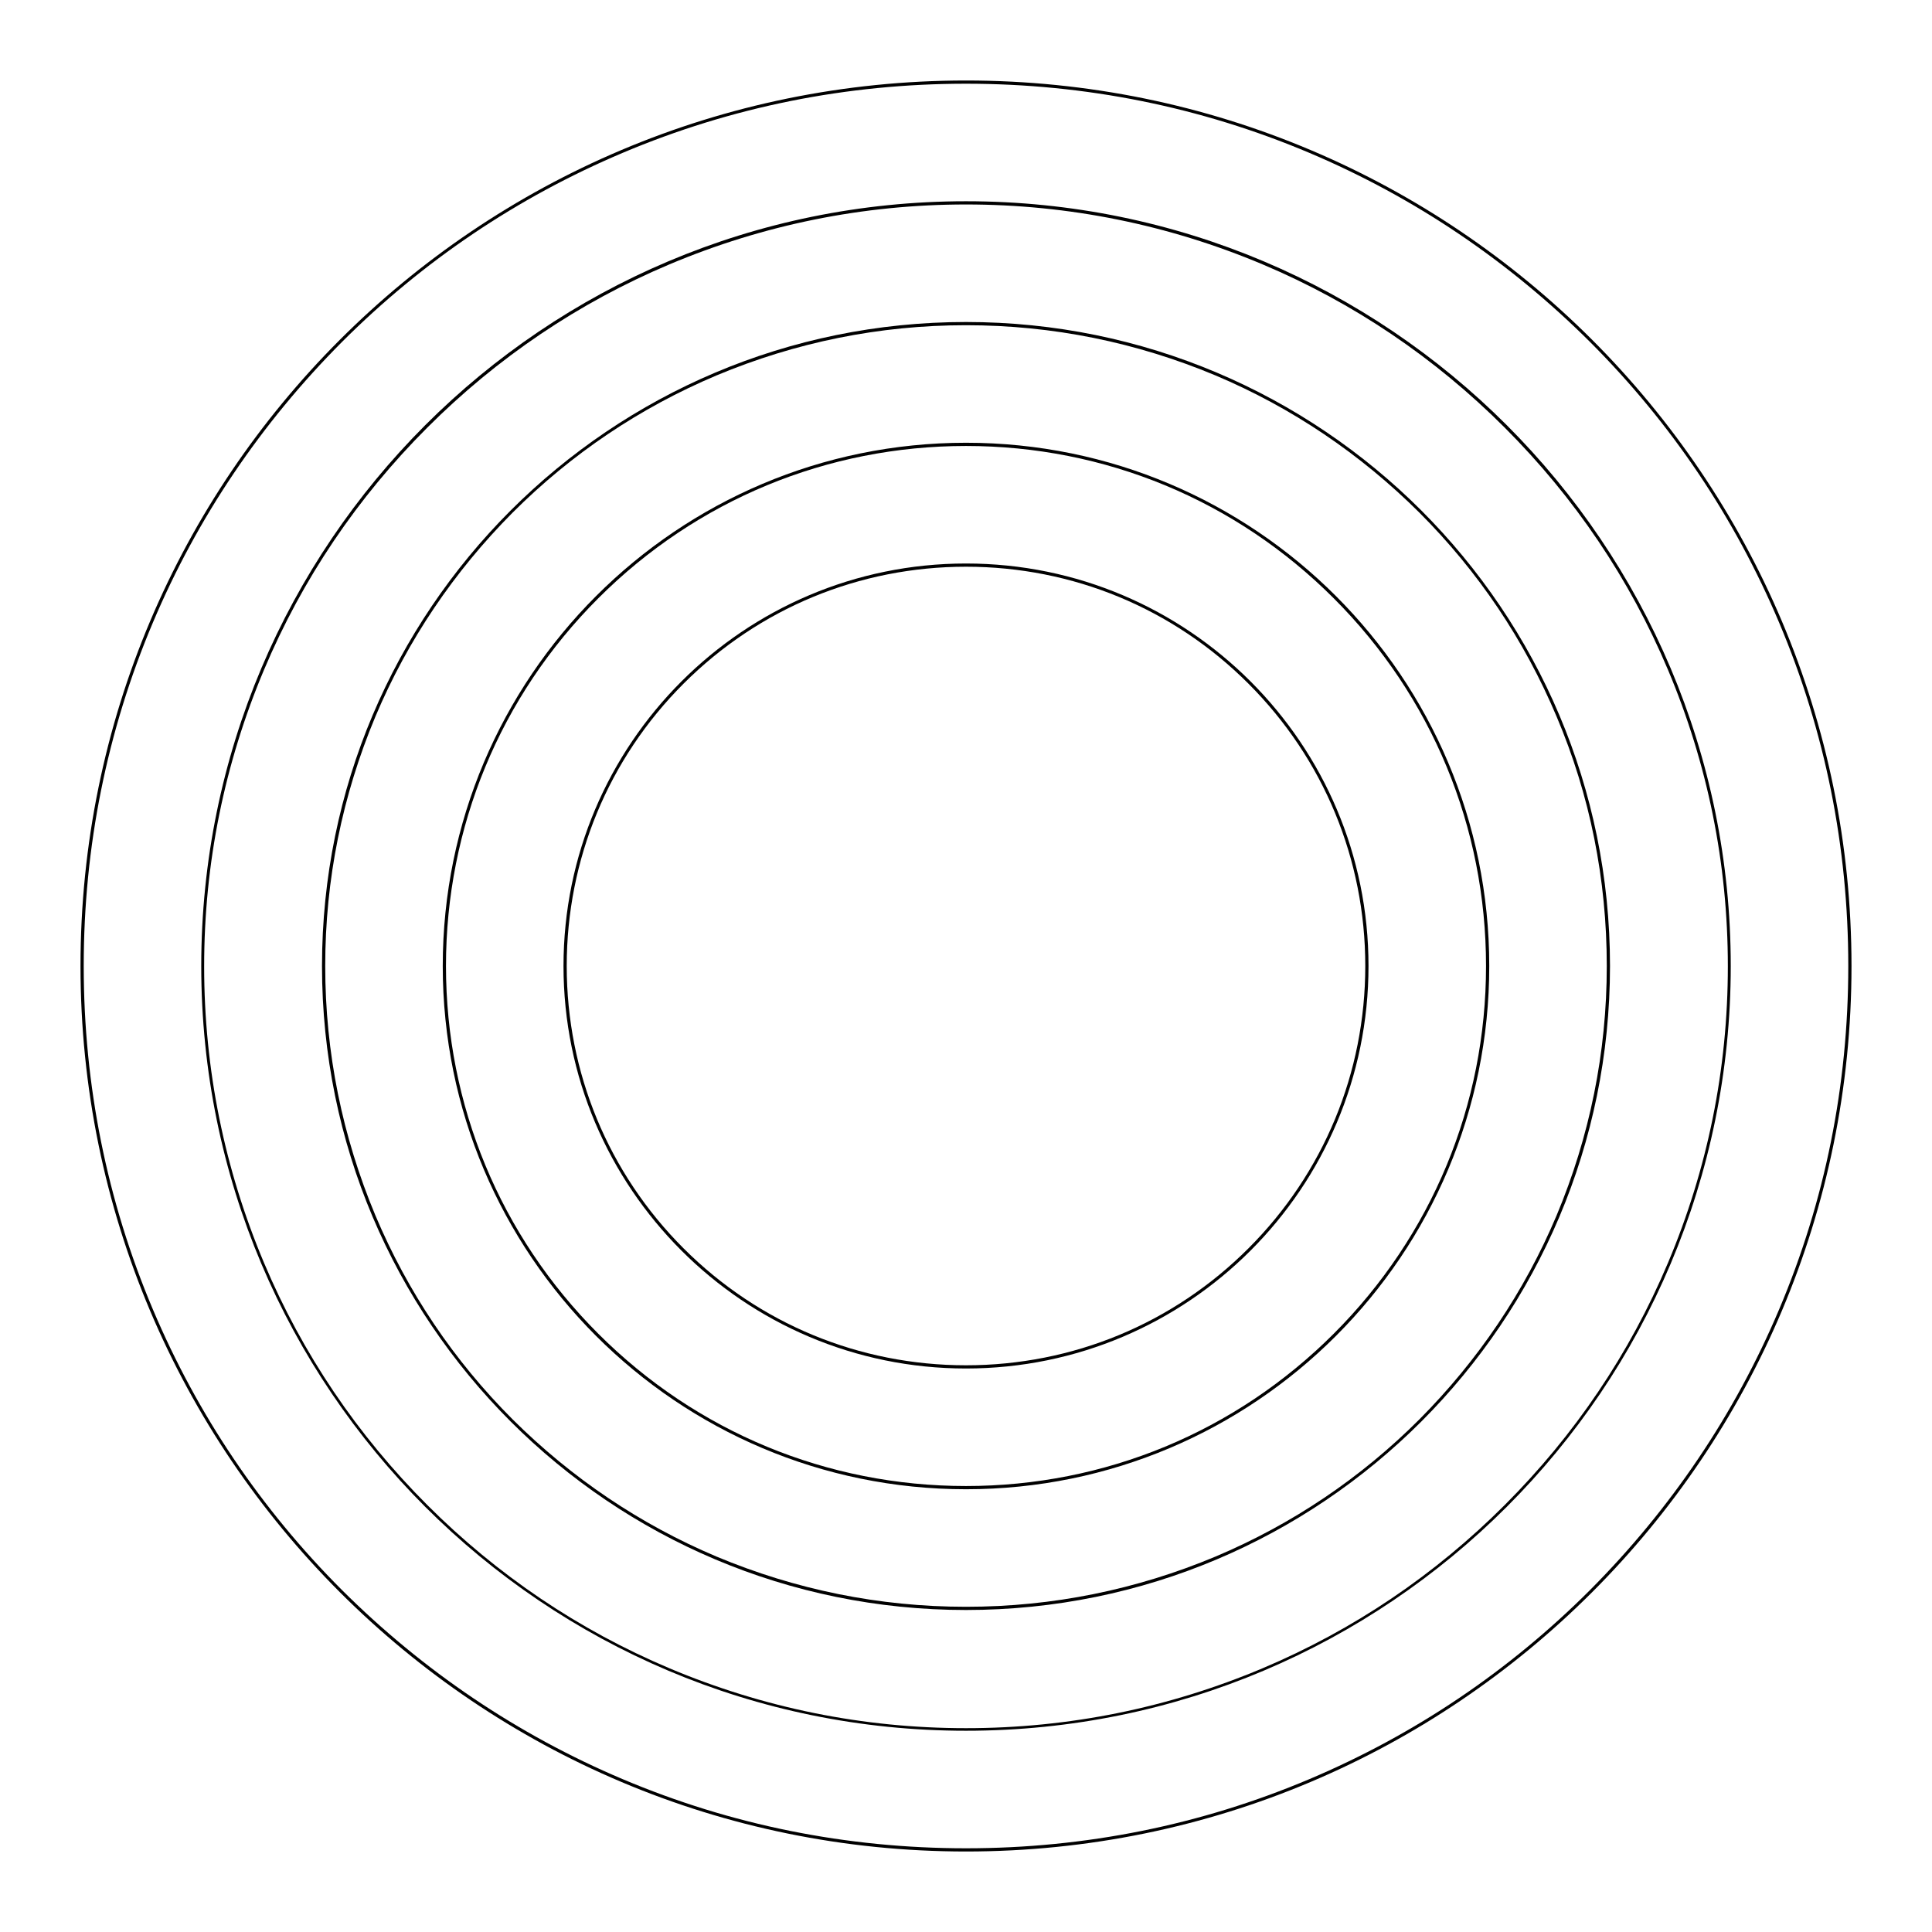
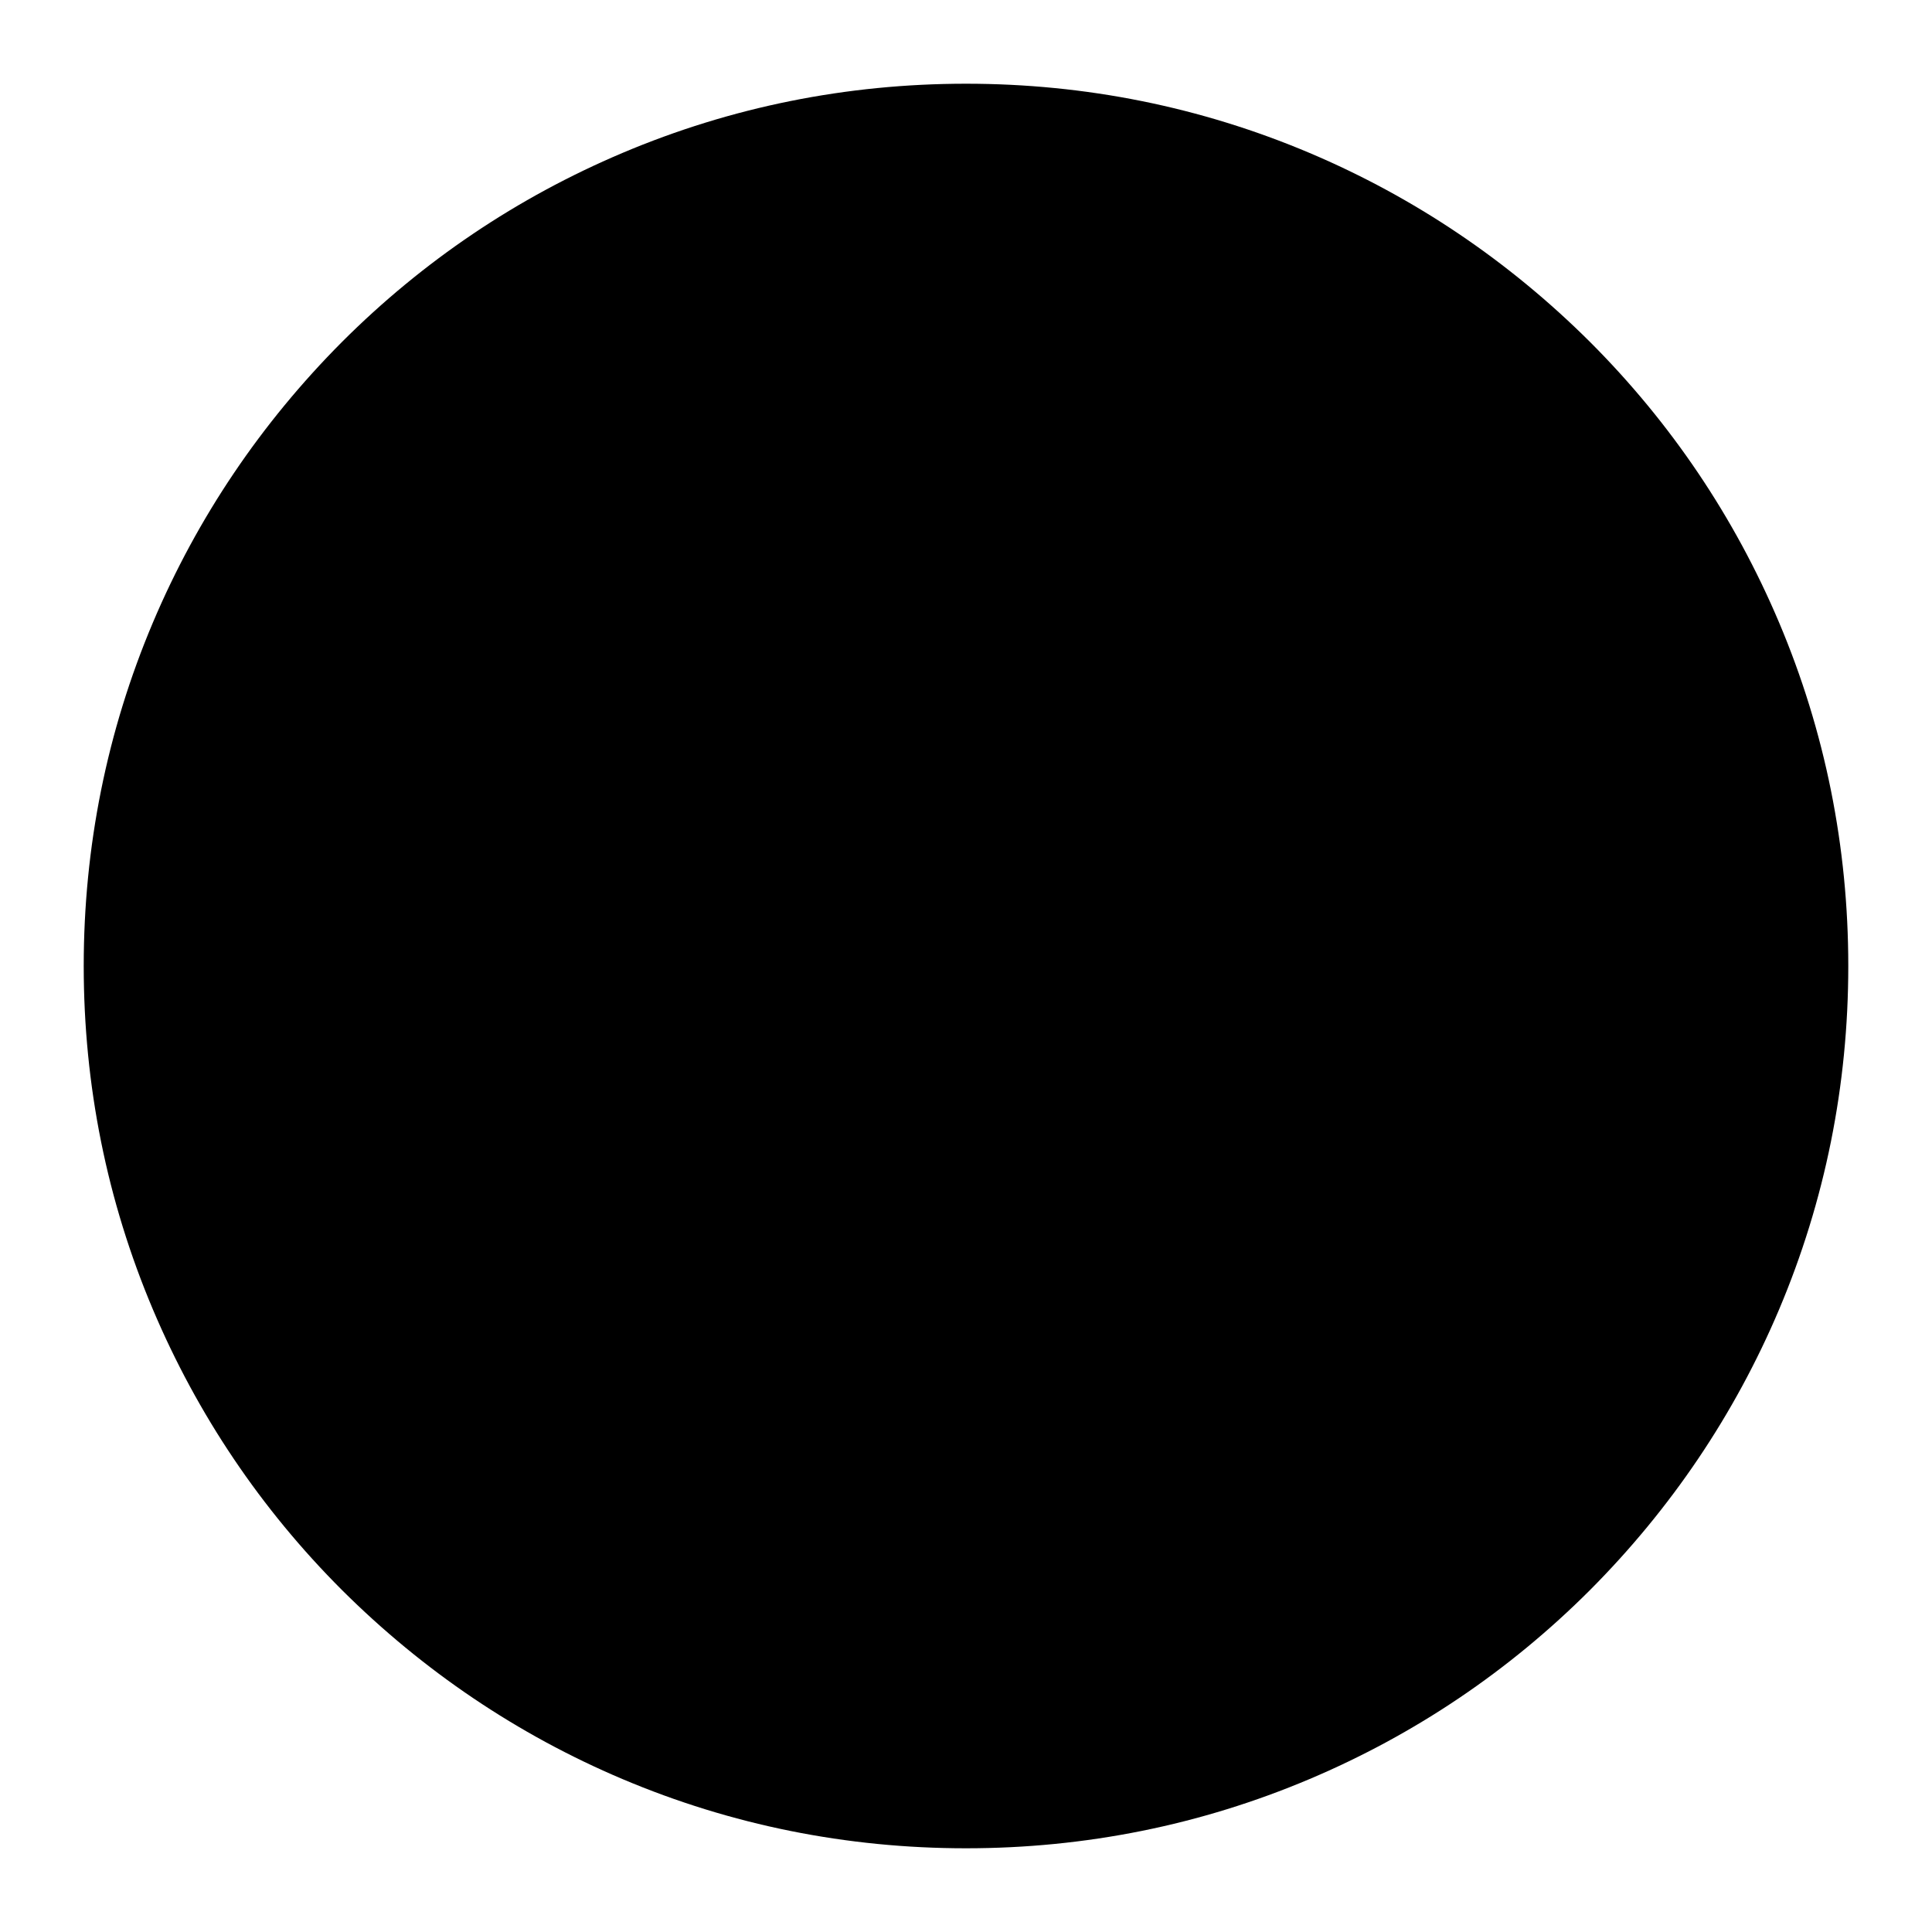
<svg xmlns="http://www.w3.org/2000/svg" version="1.1" id="Layer_1" x="0px" y="0px" viewBox="0 0 600 600" style="enable-background:new 0 0 600 600;" xml:space="preserve">
  <g>
-     <path d="M300,176c33.1,0,64.3,12.9,87.7,36.3S424,266.9,424,300s-12.9,64.3-36.3,87.7S333.1,424,300,424s-64.3-12.9-87.7-36.3   S176,333.1,176,300s12.9-64.3,36.3-87.7S266.9,176,300,176 M300,175c-69,0-125,56-125,125s56,125,125,125s125-56,125-125   S369,175,300,175L300,175z" />
+     <path d="M300,176c33.1,0,64.3,12.9,87.7,36.3S424,266.9,424,300s-12.9,64.3-36.3,87.7S333.1,424,300,424s-64.3-12.9-87.7-36.3   S176,333.1,176,300s12.9-64.3,36.3-87.7S266.9,176,300,176z" />
  </g>
  <g>
-     <path d="M300,101c26.9,0,52.9,5.3,77.5,15.6c23.7,10,45,24.4,63.3,42.6c18.3,18.3,32.6,39.6,42.6,63.3   c10.4,24.5,15.6,50.6,15.6,77.5s-5.3,52.9-15.6,77.5c-10,23.7-24.4,45-42.6,63.3c-18.3,18.3-39.6,32.6-63.3,42.6   C352.9,493.7,326.9,499,300,499s-52.9-5.3-77.5-15.6c-23.7-10-45-24.4-63.3-42.6c-18.3-18.3-32.6-39.6-42.6-63.3   C106.3,352.9,101,326.9,101,300s5.3-52.9,15.6-77.5c10-23.7,24.4-45,42.6-63.3c18.3-18.3,39.6-32.6,63.3-42.6   C247.1,106.3,273.1,101,300,101 M300,100c-110.5,0-200,89.5-200,200s89.5,200,200,200s200-89.5,200-200S410.5,100,300,100L300,100z   " />
+     <path d="M300,101c26.9,0,52.9,5.3,77.5,15.6c23.7,10,45,24.4,63.3,42.6c18.3,18.3,32.6,39.6,42.6,63.3   c10.4,24.5,15.6,50.6,15.6,77.5s-5.3,52.9-15.6,77.5c-10,23.7-24.4,45-42.6,63.3c-18.3,18.3-39.6,32.6-63.3,42.6   C352.9,493.7,326.9,499,300,499s-52.9-5.3-77.5-15.6c-23.7-10-45-24.4-63.3-42.6c-18.3-18.3-32.6-39.6-42.6-63.3   C106.3,352.9,101,326.9,101,300s5.3-52.9,15.6-77.5c10-23.7,24.4-45,42.6-63.3c18.3-18.3,39.6-32.6,63.3-42.6   C247.1,106.3,273.1,101,300,101z   " />
  </g>
  <g>
-     <path d="M300,26c37,0,72.9,7.2,106.7,21.5c32.6,13.8,61.9,33.6,87.1,58.7c25.2,25.2,44.9,54.5,58.7,87.1   C566.8,227.1,574,263,574,300s-7.2,72.9-21.5,106.7c-13.8,32.6-33.6,61.9-58.7,87.1c-25.2,25.2-54.5,44.9-87.1,58.7   C372.9,566.8,337,574,300,574s-72.9-7.2-106.7-21.5c-32.6-13.8-61.9-33.6-87.1-58.7c-25.2-25.2-44.9-54.5-58.7-87.1   C33.2,372.9,26,337,26,300s7.2-72.9,21.5-106.7c13.8-32.6,33.6-61.9,58.7-87.1c25.2-25.2,54.5-44.9,87.1-58.7   C227.1,33.2,263,26,300,26 M300,25C148.1,25,25,148.1,25,300s123.1,275,275,275s275-123.1,275-275S451.9,25,300,25L300,25z" />
+     <path d="M300,26c37,0,72.9,7.2,106.7,21.5c32.6,13.8,61.9,33.6,87.1,58.7c25.2,25.2,44.9,54.5,58.7,87.1   C566.8,227.1,574,263,574,300s-7.2,72.9-21.5,106.7c-13.8,32.6-33.6,61.9-58.7,87.1c-25.2,25.2-54.5,44.9-87.1,58.7   C372.9,566.8,337,574,300,574s-72.9-7.2-106.7-21.5c-32.6-13.8-61.9-33.6-87.1-58.7c-25.2-25.2-44.9-54.5-58.7-87.1   C33.2,372.9,26,337,26,300s7.2-72.9,21.5-106.7c13.8-32.6,33.6-61.9,58.7-87.1c25.2-25.2,54.5-44.9,87.1-58.7   C227.1,33.2,263,26,300,26z" />
  </g>
  <g>
-     <path d="M300,138.5c43.1,0,83.7,16.8,114.2,47.3s47.3,71.1,47.3,114.2s-16.8,83.7-47.3,114.2s-71.1,47.3-114.2,47.3   s-83.7-16.8-114.2-47.3s-47.3-71.1-47.3-114.2s16.8-83.7,47.3-114.2S256.9,138.5,300,138.5 M300,137.5   c-89.7,0-162.5,72.8-162.5,162.5S210.3,462.5,300,462.5S462.5,389.7,462.5,300S389.7,137.5,300,137.5L300,137.5z" />
+     <path d="M300,138.5c43.1,0,83.7,16.8,114.2,47.3s47.3,71.1,47.3,114.2s-16.8,83.7-47.3,114.2s-71.1,47.3-114.2,47.3   s-83.7-16.8-114.2-47.3s-47.3-71.1-47.3-114.2s16.8-83.7,47.3-114.2S256.9,138.5,300,138.5z" />
  </g>
  <g>
-     <path d="M300,63.5c31.9,0,62.9,6.3,92.1,18.6c28.2,11.9,53.5,29,75.2,50.7s38.8,47,50.7,75.2c12.3,29.2,18.6,60.1,18.6,92.1   s-6.3,62.9-18.6,92.1c-11.9,28.2-29,53.5-50.7,75.2s-47,38.8-75.2,50.7c-29.2,12.3-60.1,18.6-92.1,18.6s-62.9-6.3-92.1-18.6   c-28.2-11.9-53.5-29-75.2-50.7s-38.8-47-50.7-75.2c-12.3-29.2-18.6-60.1-18.6-92.1s6.3-62.9,18.6-92.1c11.9-28.2,29-53.5,50.7-75.2   s47-38.8,75.2-50.7C237.1,69.8,268.1,63.5,300,63.5 M300,62.5C168.8,62.5,62.5,168.8,62.5,300S168.8,537.5,300,537.5   S537.5,431.2,537.5,300S431.2,62.5,300,62.5L300,62.5z" />
+     <path d="M300,63.5c31.9,0,62.9,6.3,92.1,18.6c28.2,11.9,53.5,29,75.2,50.7s38.8,47,50.7,75.2c12.3,29.2,18.6,60.1,18.6,92.1   s-6.3,62.9-18.6,92.1c-11.9,28.2-29,53.5-50.7,75.2s-47,38.8-75.2,50.7c-29.2,12.3-60.1,18.6-92.1,18.6s-62.9-6.3-92.1-18.6   c-28.2-11.9-53.5-29-75.2-50.7s-38.8-47-50.7-75.2c-12.3-29.2-18.6-60.1-18.6-92.1s6.3-62.9,18.6-92.1c11.9-28.2,29-53.5,50.7-75.2   s47-38.8,75.2-50.7C237.1,69.8,268.1,63.5,300,63.5z" />
  </g>
</svg>
